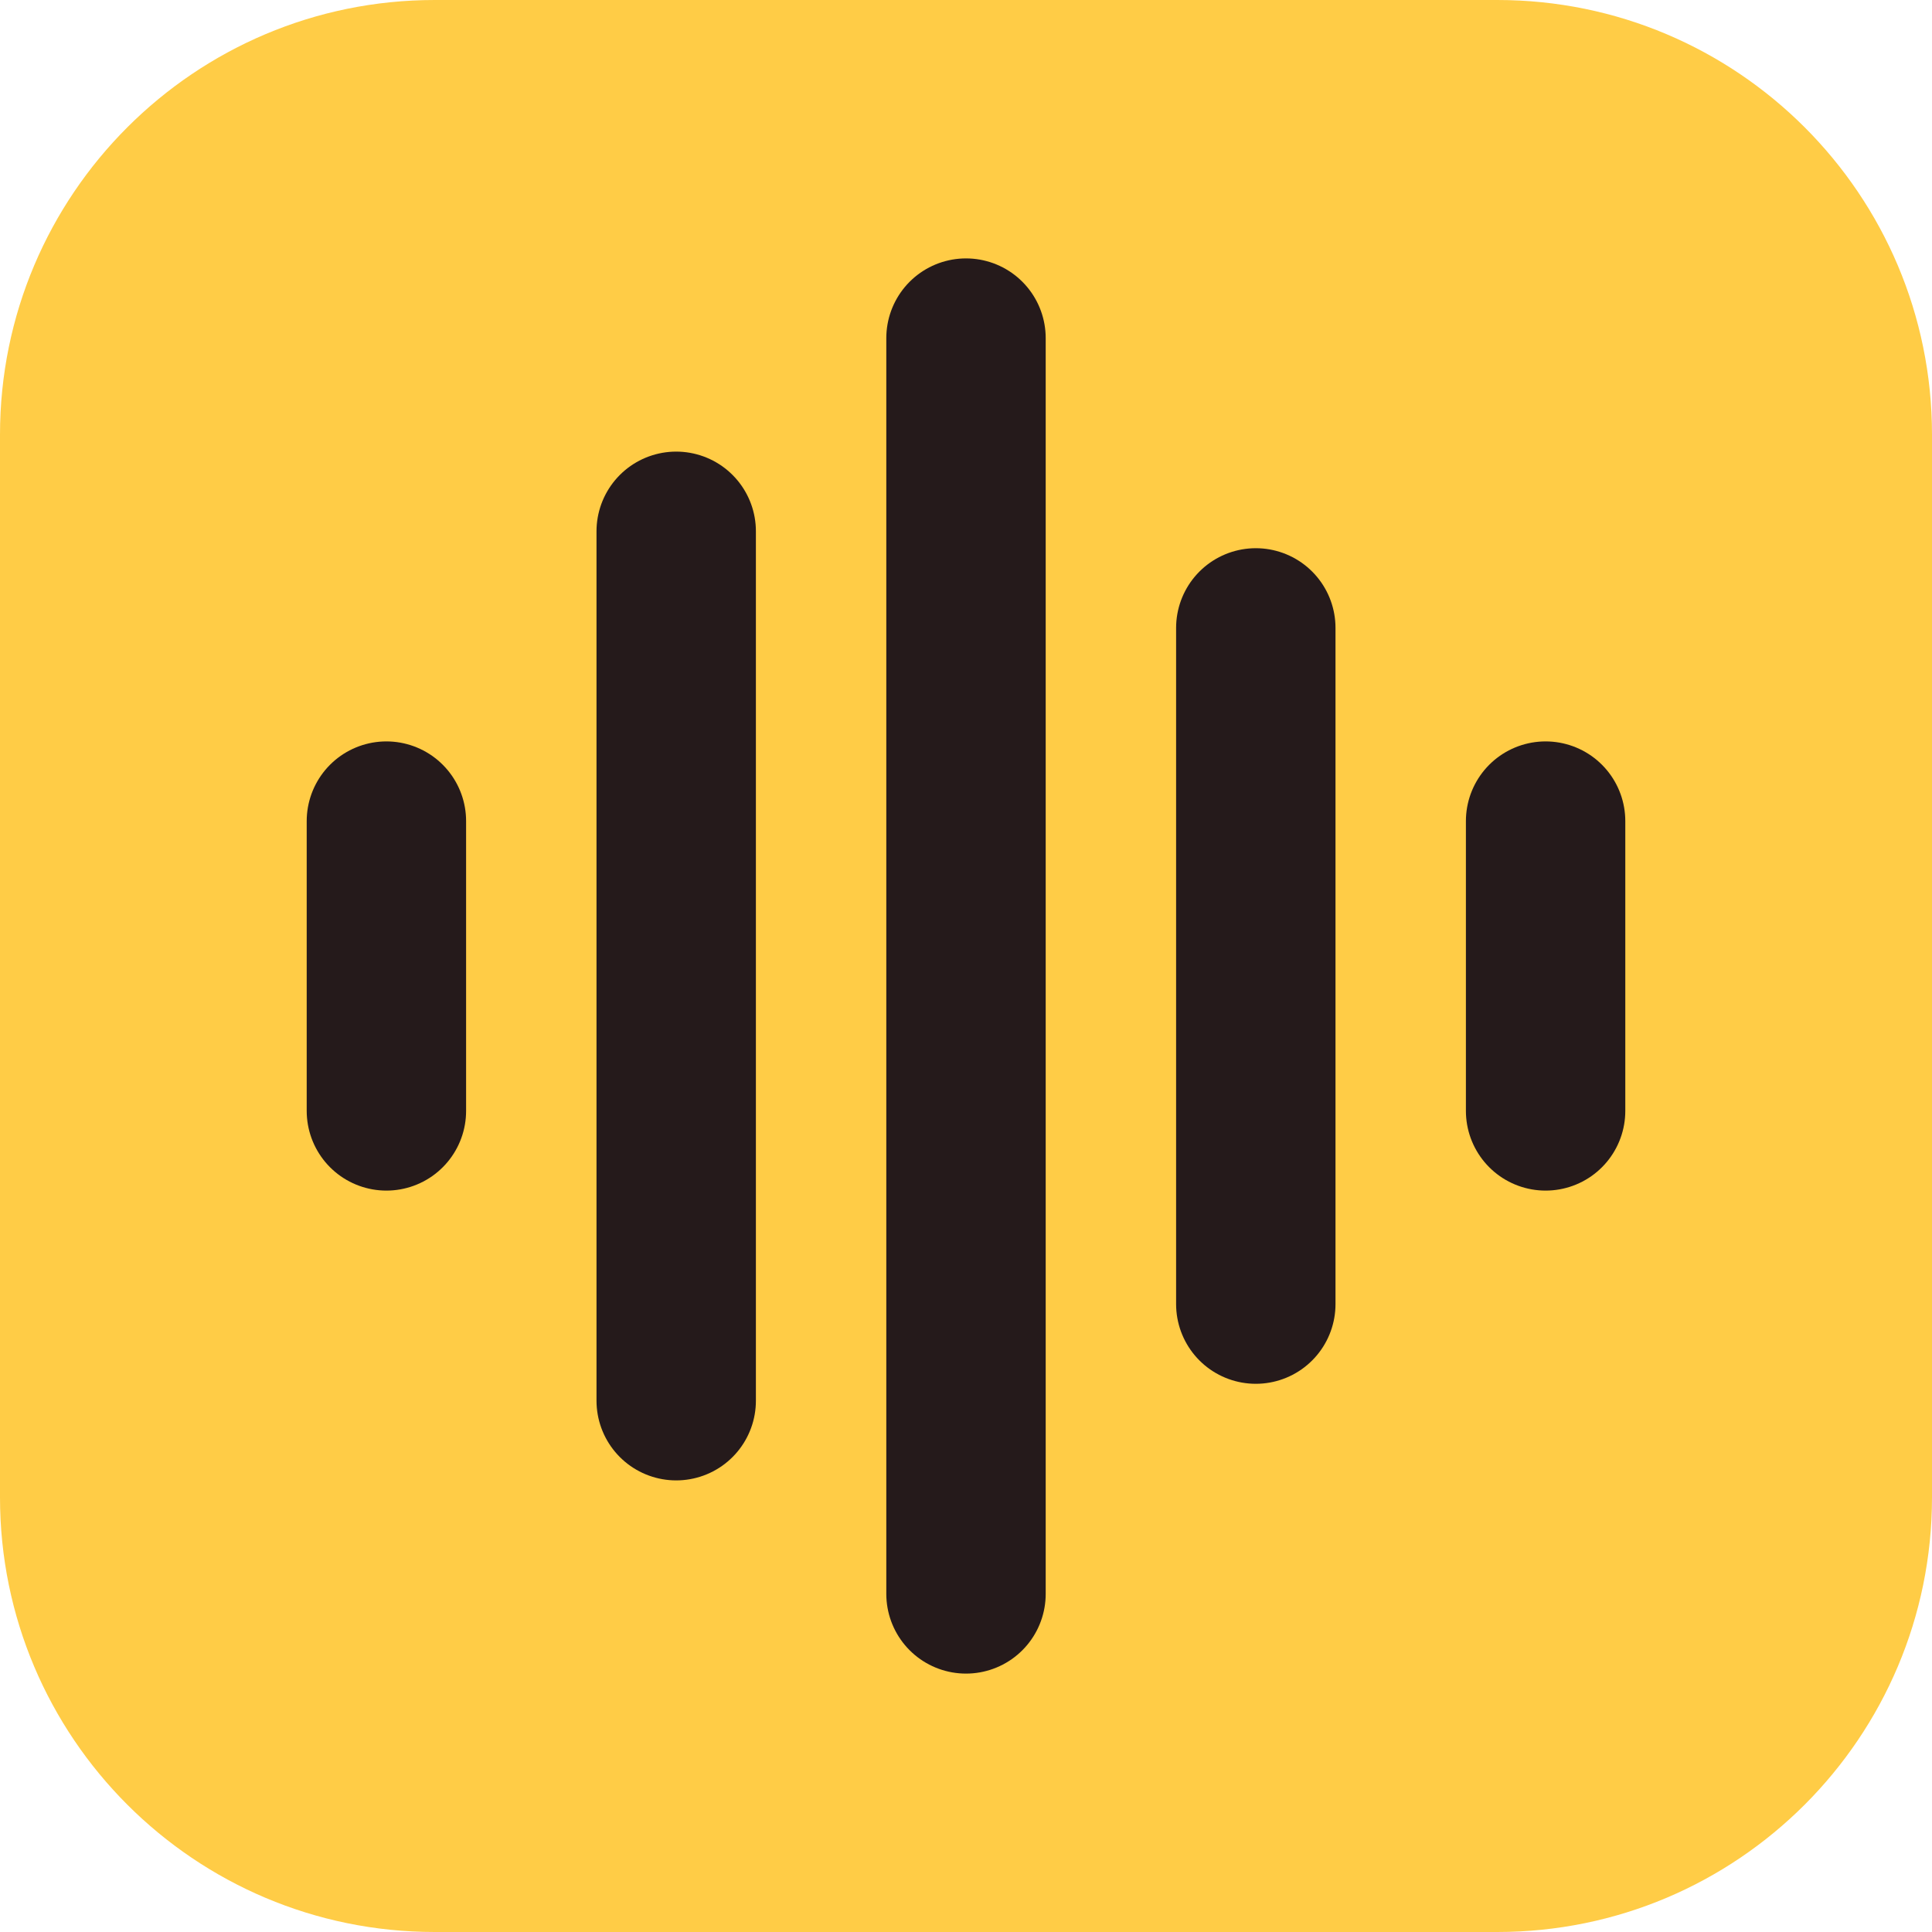
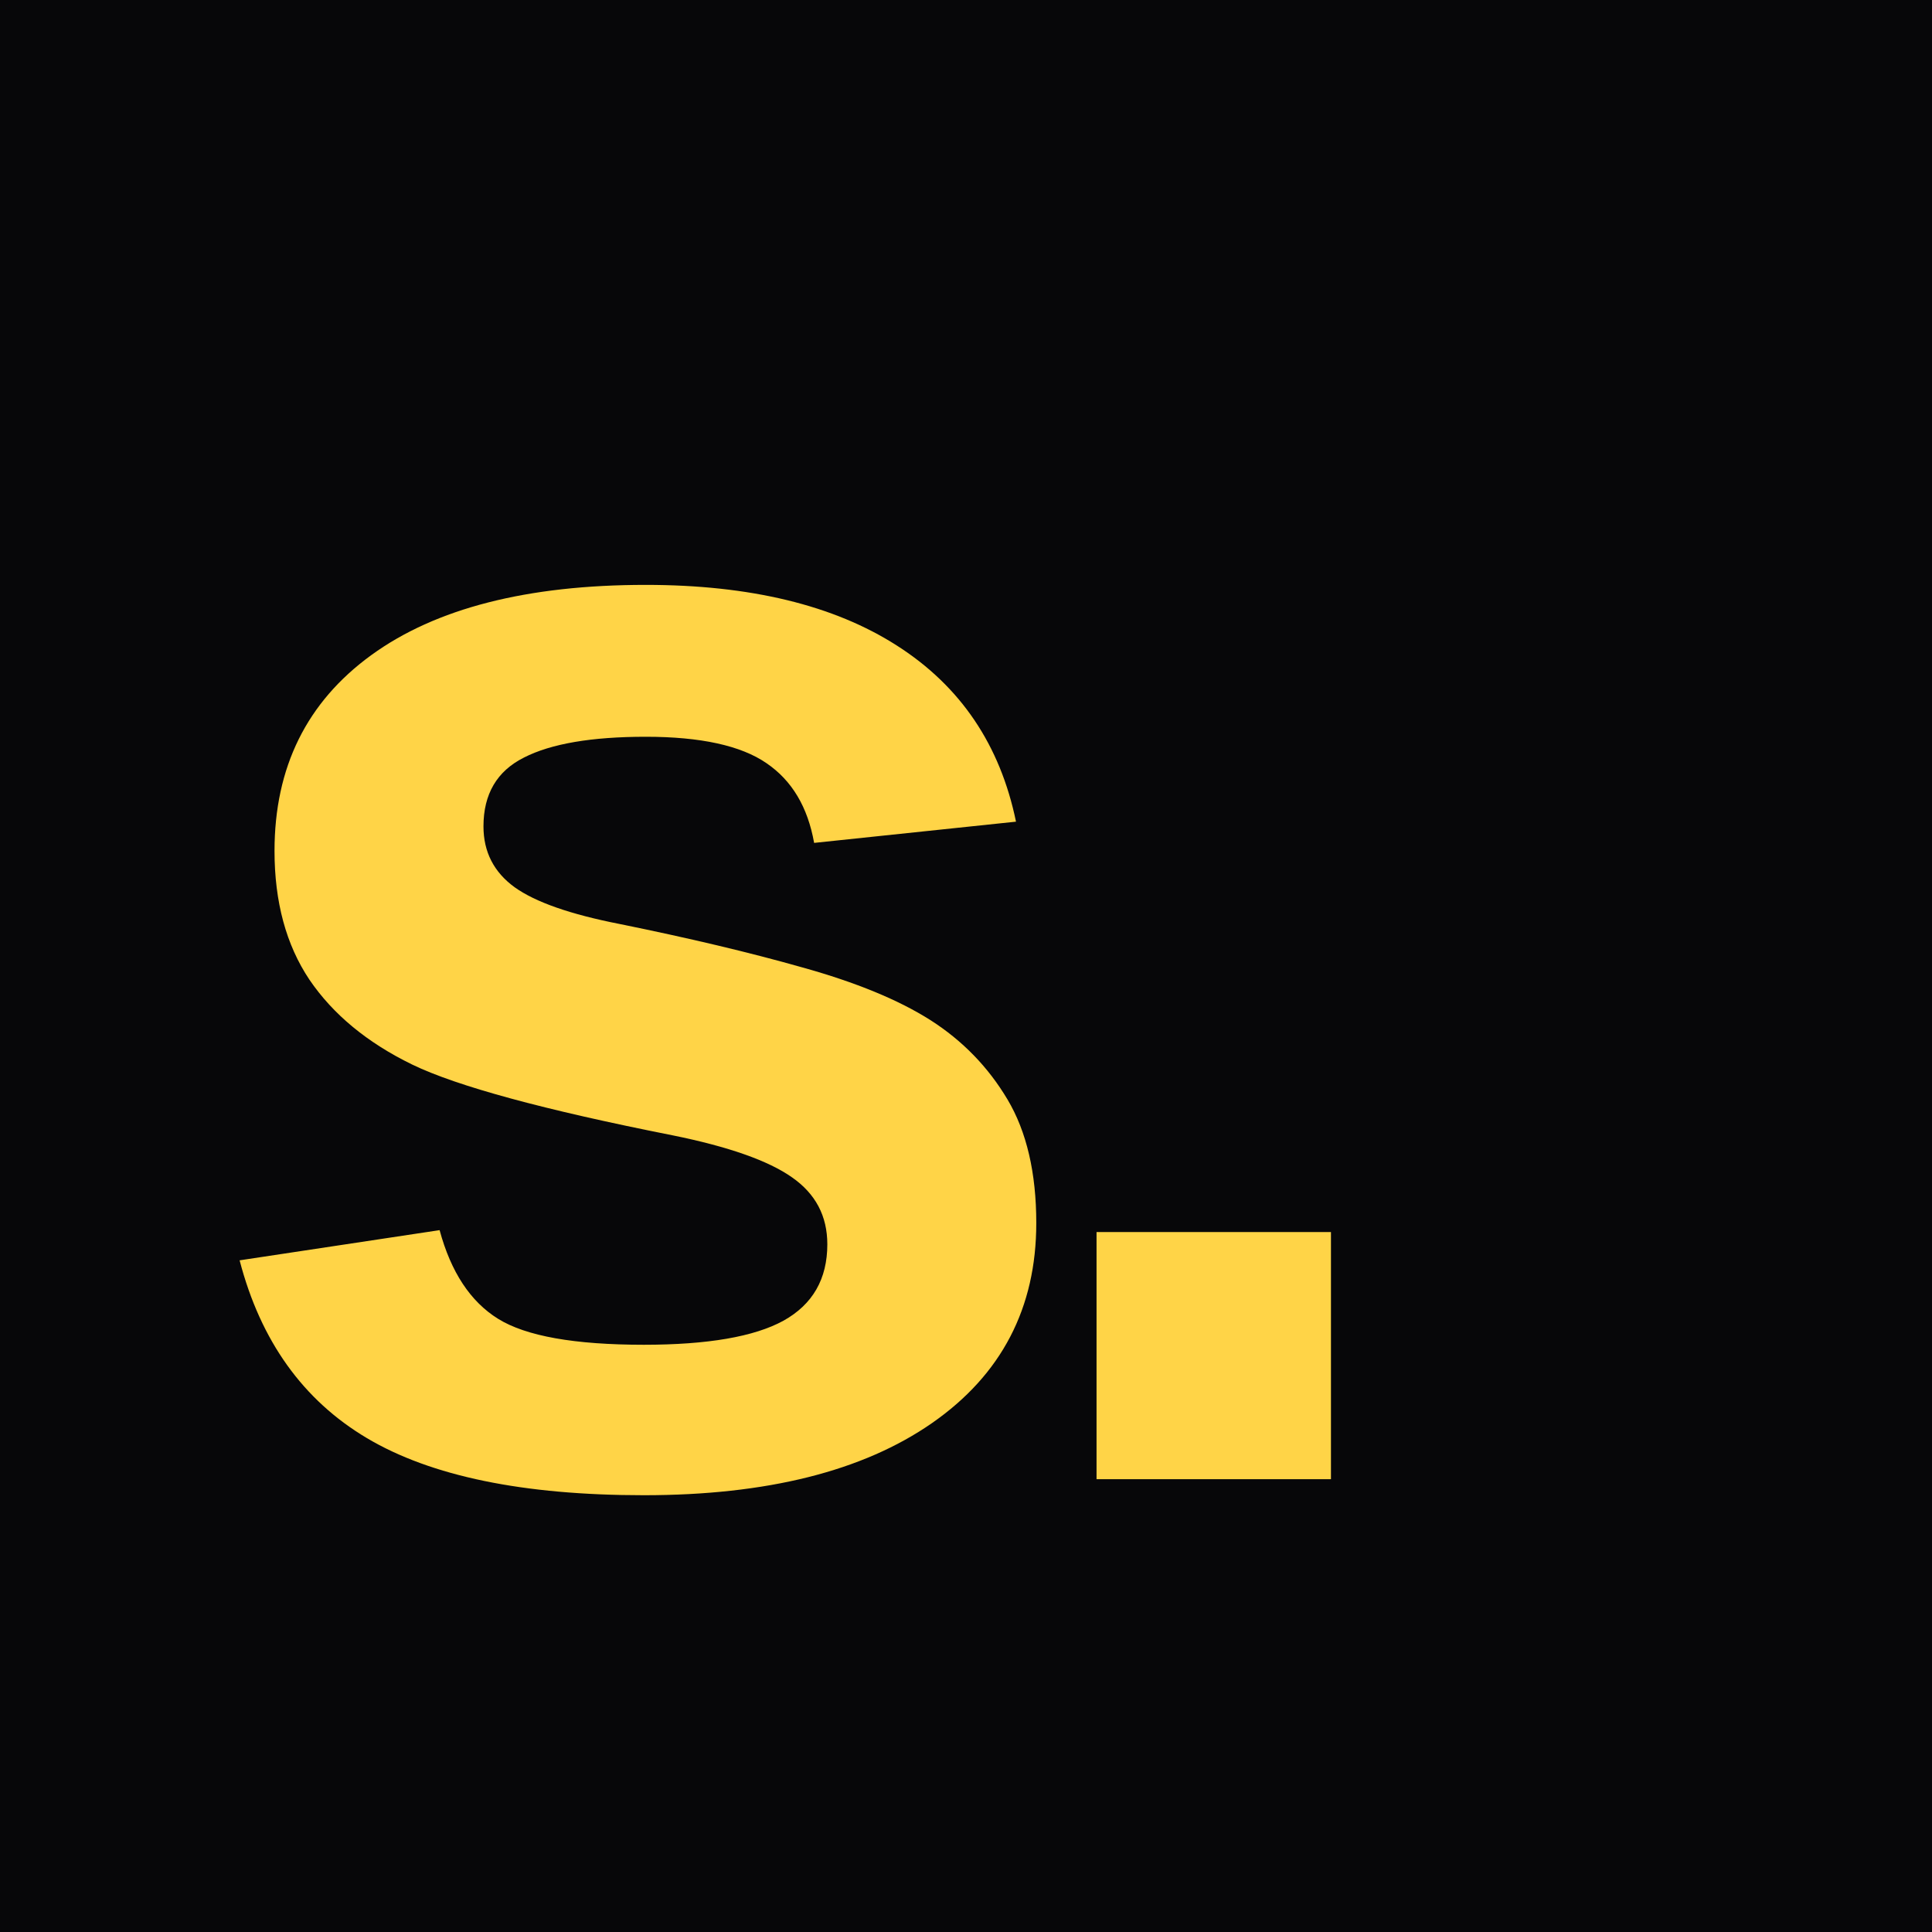
- <svg xmlns="http://www.w3.org/2000/svg" viewBox="0 0 40 40">
-   <rect width="40" height="40" rx="9" fill="#ffcc46" />
-   <path stroke="#251a1b" stroke-width="3.3" stroke-linecap="round" d="M8 17v6m6-12v18m6-22v26m6-20v14m6-10v6" />
+ <svg xmlns="http://www.w3.org/2000/svg" viewBox="0 0 64 64">
+   <rect width="64" height="64" fill="#070709" />
+   <text x="6" y="49" fill="#ffd447" font-family="Arial,sans-serif" font-size="55" font-weight="700" letter-spacing="-4">s.</text>
</svg>
